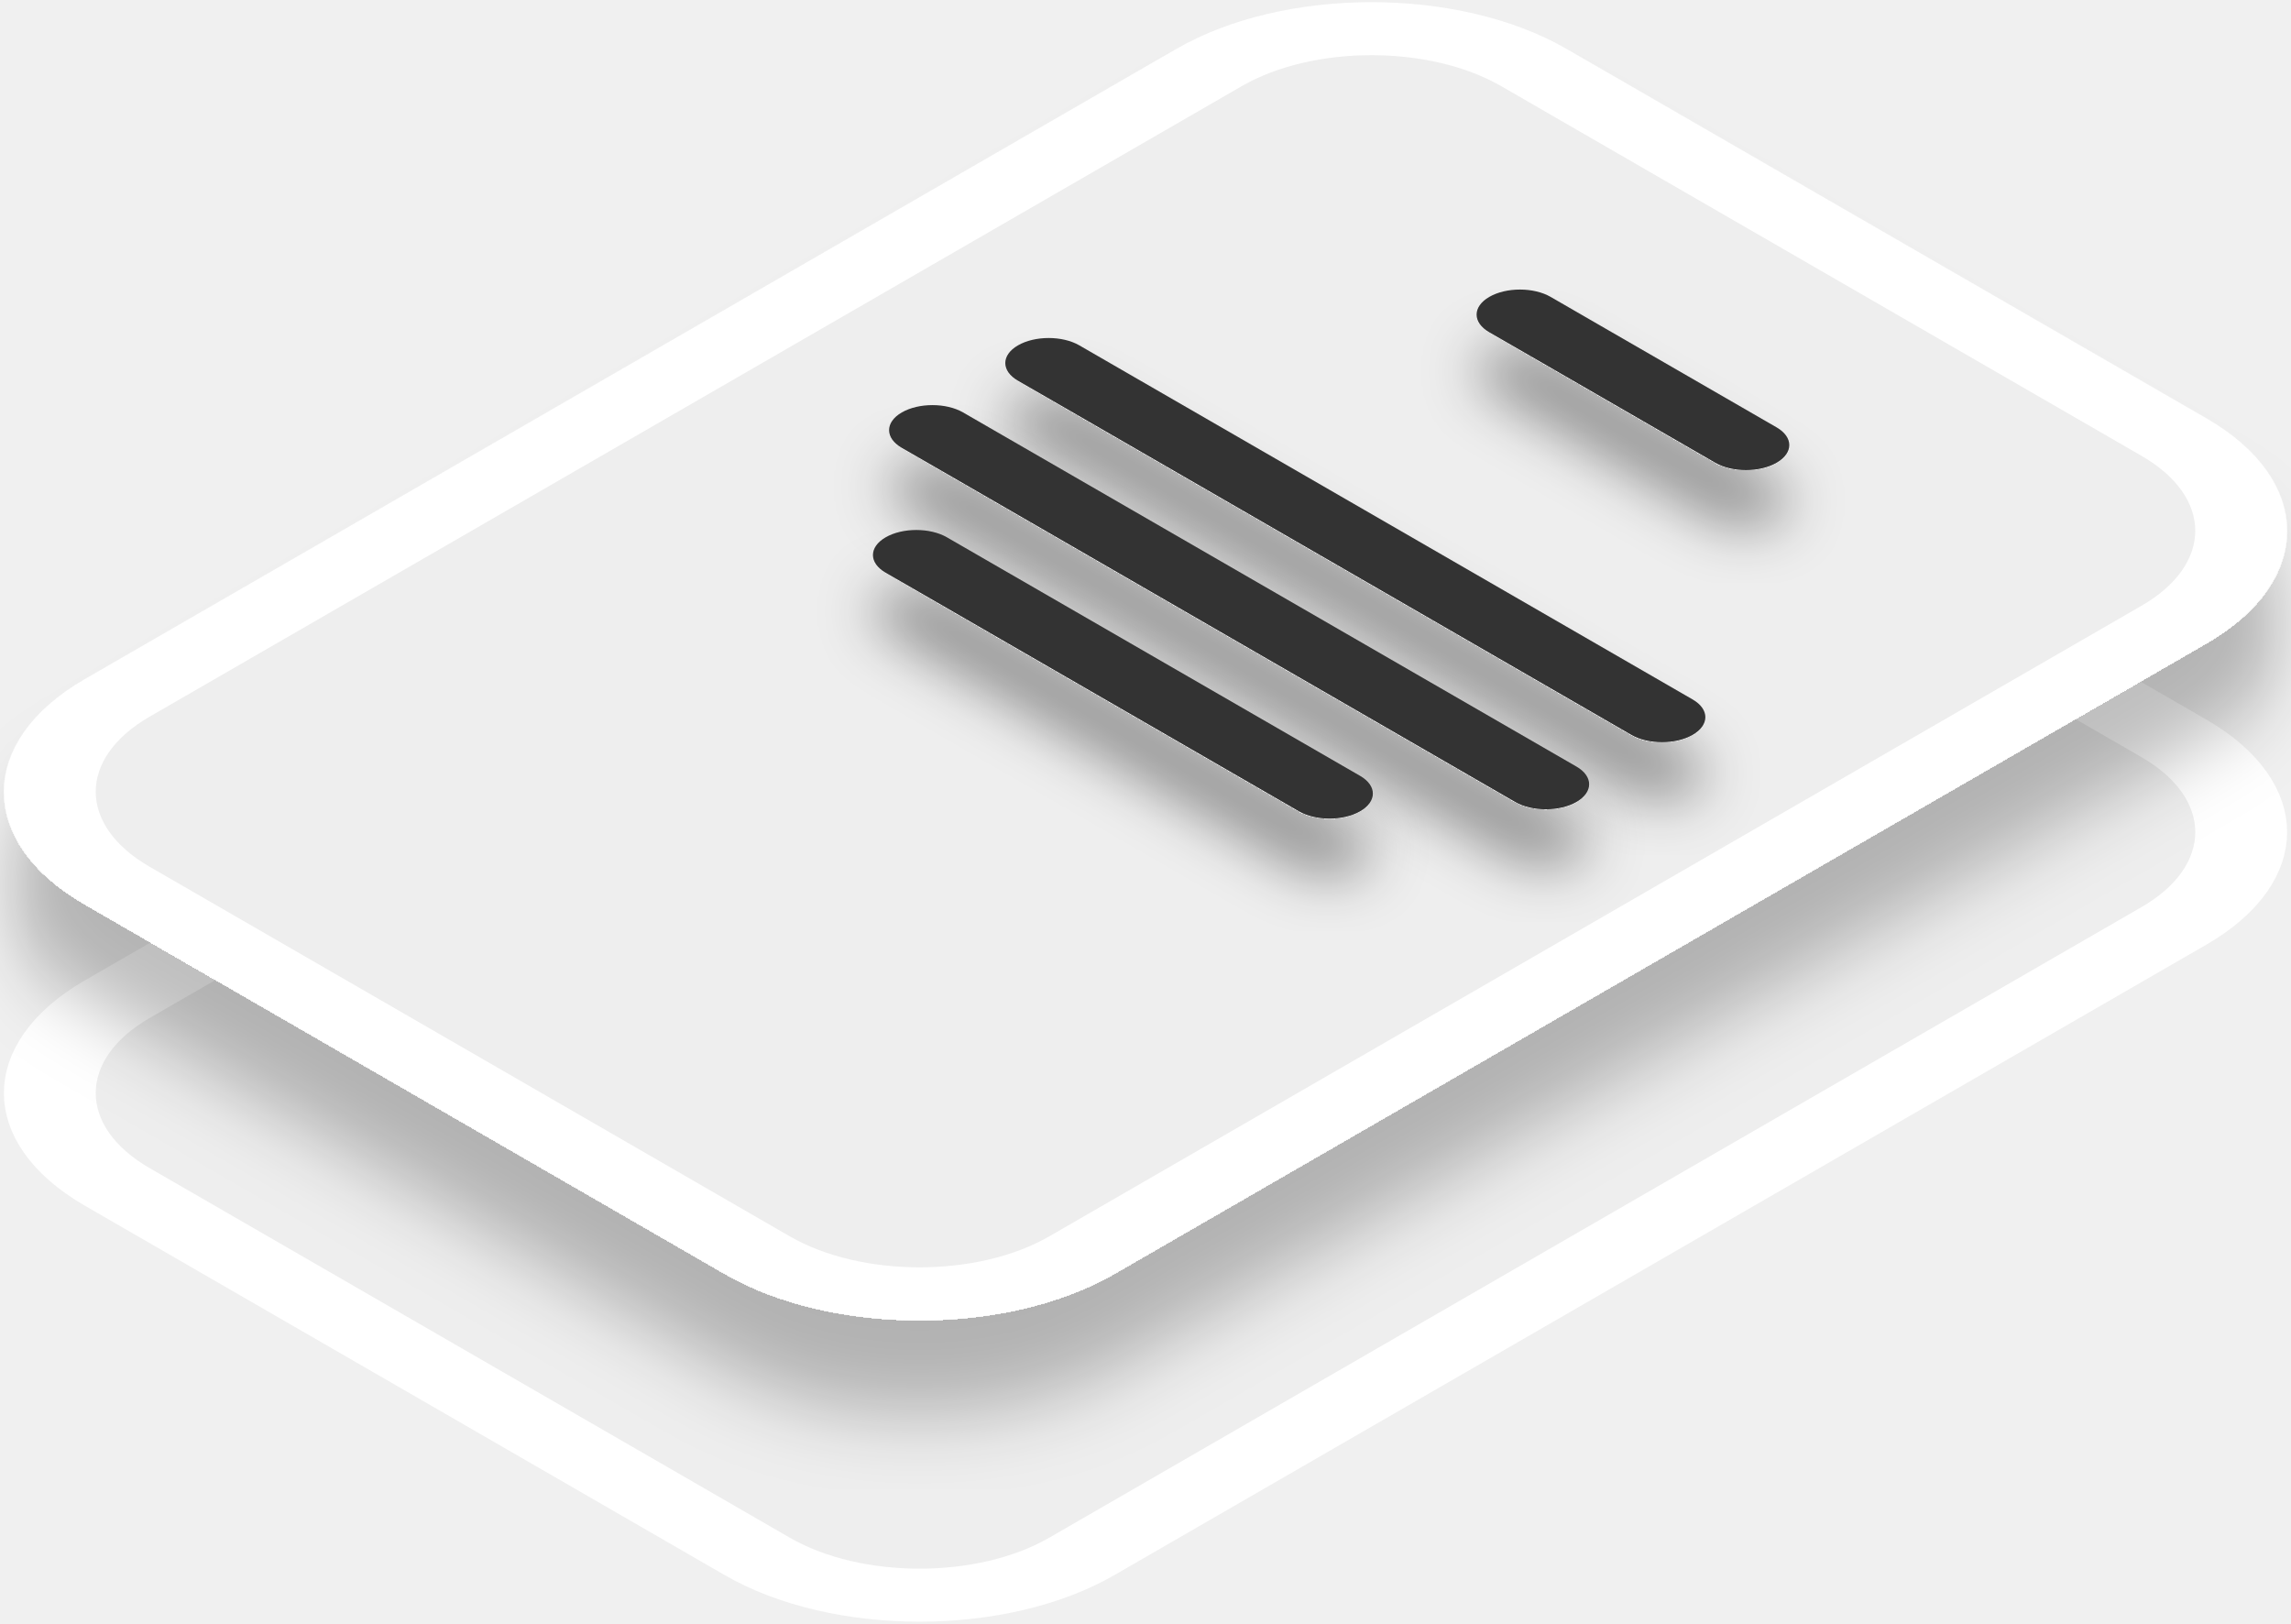
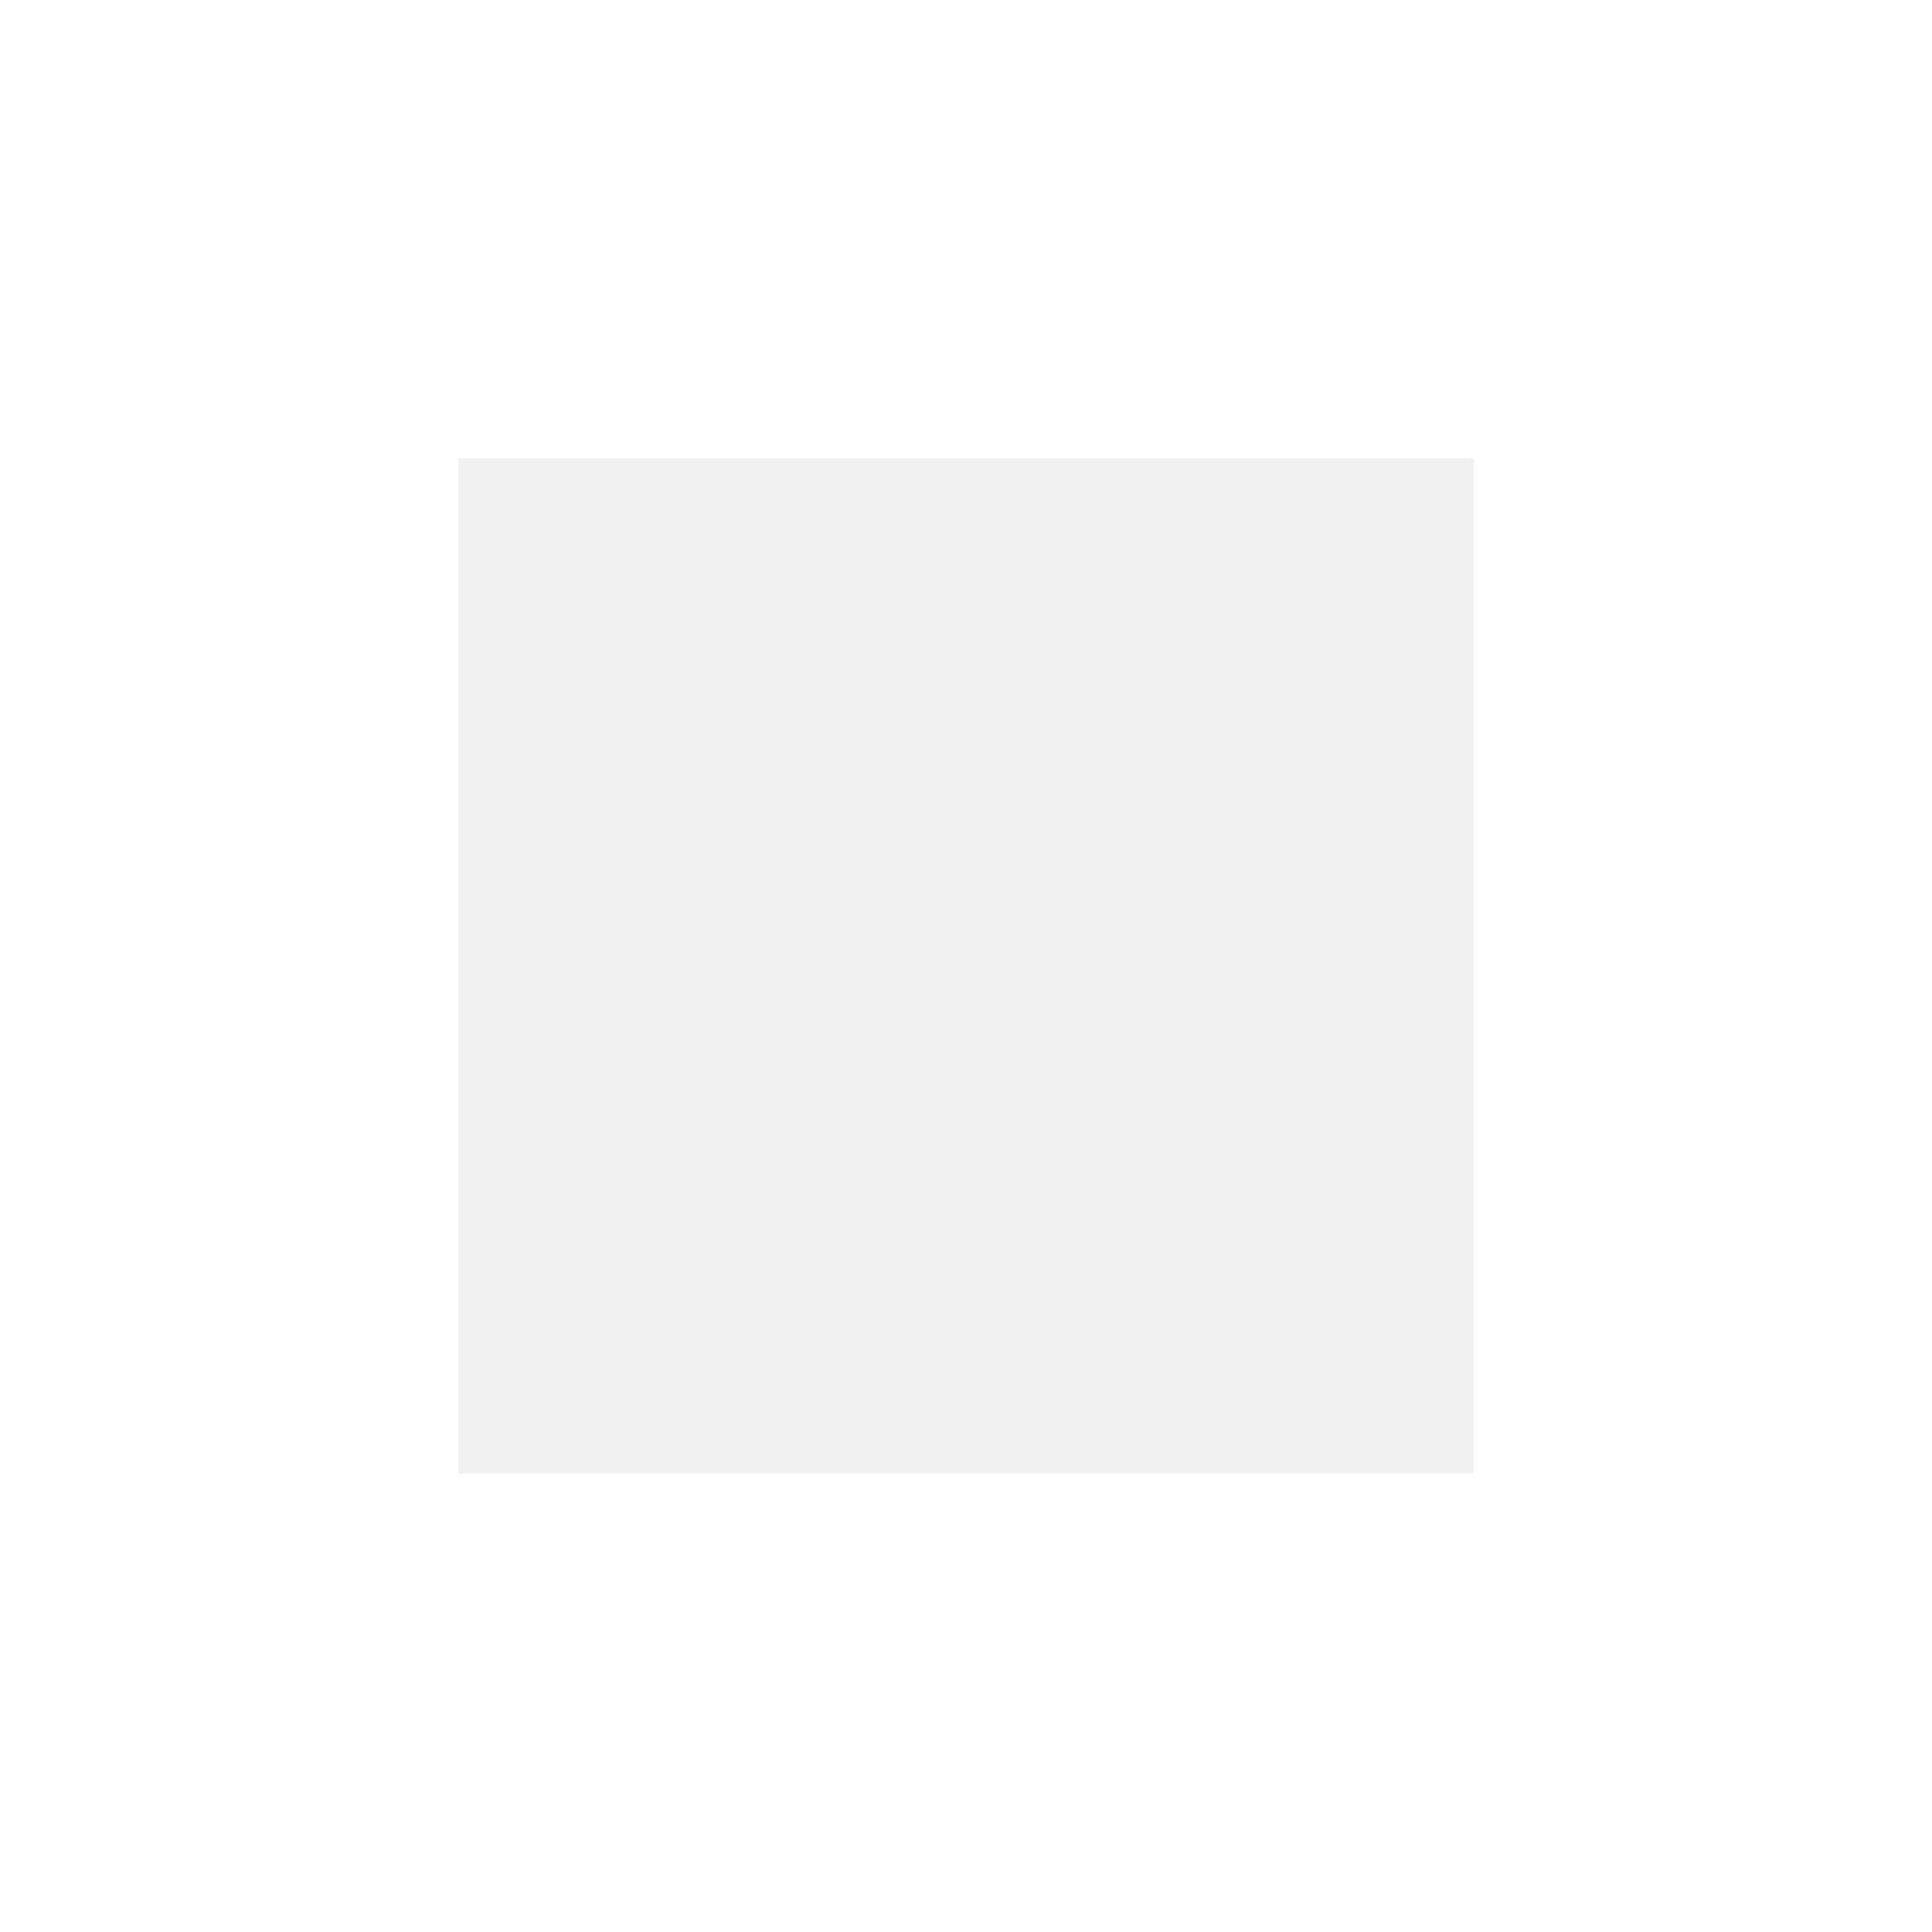
- <svg xmlns="http://www.w3.org/2000/svg" width="611" height="433" viewBox="0 0 611 433" fill="none">
-   <g clip-path="url(#clip0_116_161)">
-     <rect y="9.999" width="297.116" height="436.289" rx="50" transform="matrix(0.866044 0.499967 -0.866044 0.499967 374.425 68.3581)" fill="#EEEEEE" stroke="white" stroke-width="20" />
-     <g filter="url(#filter0_d_116_161)">
-       <rect width="317.116" height="456.289" rx="60" transform="matrix(0.866044 0.499967 -0.866044 0.499967 365.765 -17)" fill="#EEEEEE" />
-       <rect y="9.999" width="297.116" height="436.289" rx="50" transform="matrix(0.866044 0.499967 -0.866044 0.499967 374.425 -12)" stroke="white" stroke-width="20" />
-     </g>
-     <g filter="url(#filter1_d_116_161)">
-       <rect width="88.474" height="18.888" rx="9.444" transform="matrix(0.866044 0.499967 -0.866044 0.499967 405.368 74.4502)" fill="#333333" />
-     </g>
-     <g filter="url(#filter2_d_116_161)">
-       <rect width="207.766" height="18.888" rx="9.444" transform="matrix(0.866044 0.499967 -0.866044 0.499967 279.672 87.3728)" fill="#333333" />
-     </g>
-     <g filter="url(#filter3_d_116_161)">
-       <rect width="207.766" height="18.888" rx="9.444" transform="matrix(0.866044 0.499967 -0.866044 0.499967 248.679 105.266)" fill="#333333" />
-     </g>
-     <g filter="url(#filter4_d_116_161)">
-       <rect width="146.132" height="18.888" rx="9.444" transform="matrix(0.866044 0.499967 -0.866044 0.499967 244.374 138.566)" fill="#333333" />
-     </g>
-   </g>
-   <defs>
-     <filter id="filter0_d_116_161" x="-18.963" y="0.572" width="648.925" height="396.533" filterUnits="userSpaceOnUse" color-interpolation-filters="sRGB">
-       <feFlood flood-opacity="0" result="BackgroundImageFix" />
-       <feColorMatrix in="SourceAlpha" type="matrix" values="0 0 0 0 0 0 0 0 0 0 0 0 0 0 0 0 0 0 127 0" result="hardAlpha" />
-       <feOffset dy="25" />
-       <feGaussianBlur stdDeviation="10" />
-       <feComposite in2="hardAlpha" operator="out" />
-       <feColorMatrix type="matrix" values="0 0 0 0 0 0 0 0 0 0 0 0 0 0 0 0 0 0 0.25 0" />
-       <feBlend mode="normal" in2="BackgroundImageFix" result="effect1_dropShadow_116_161" />
-       <feBlend mode="normal" in="SourceGraphic" in2="effect1_dropShadow_116_161" result="shape" />
-     </filter>
-     <filter id="filter1_d_116_161" x="378.801" y="77.216" width="113.398" height="78.146" filterUnits="userSpaceOnUse" color-interpolation-filters="sRGB">
-       <feFlood flood-opacity="0" result="BackgroundImageFix" />
-       <feColorMatrix in="SourceAlpha" type="matrix" values="0 0 0 0 0 0 0 0 0 0 0 0 0 0 0 0 0 0 127 0" result="hardAlpha" />
-       <feOffset dy="15" />
-       <feGaussianBlur stdDeviation="7.5" />
-       <feComposite in2="hardAlpha" operator="out" />
-       <feColorMatrix type="matrix" values="0 0 0 0 0 0 0 0 0 0 0 0 0 0 0 0 0 0 0.4 0" />
-       <feBlend mode="normal" in2="BackgroundImageFix" result="effect1_dropShadow_116_161" />
-       <feBlend mode="normal" in="SourceGraphic" in2="effect1_dropShadow_116_161" result="shape" />
-     </filter>
-     <filter id="filter2_d_116_161" x="253.105" y="90.139" width="216.71" height="137.788" filterUnits="userSpaceOnUse" color-interpolation-filters="sRGB">
-       <feFlood flood-opacity="0" result="BackgroundImageFix" />
-       <feColorMatrix in="SourceAlpha" type="matrix" values="0 0 0 0 0 0 0 0 0 0 0 0 0 0 0 0 0 0 127 0" result="hardAlpha" />
-       <feOffset dy="15" />
-       <feGaussianBlur stdDeviation="7.5" />
-       <feComposite in2="hardAlpha" operator="out" />
-       <feColorMatrix type="matrix" values="0 0 0 0 0 0 0 0 0 0 0 0 0 0 0 0 0 0 0.4 0" />
-       <feBlend mode="normal" in2="BackgroundImageFix" result="effect1_dropShadow_116_161" />
-       <feBlend mode="normal" in="SourceGraphic" in2="effect1_dropShadow_116_161" result="shape" />
-     </filter>
-     <filter id="filter3_d_116_161" x="222.112" y="108.031" width="216.71" height="137.788" filterUnits="userSpaceOnUse" color-interpolation-filters="sRGB">
-       <feFlood flood-opacity="0" result="BackgroundImageFix" />
-       <feColorMatrix in="SourceAlpha" type="matrix" values="0 0 0 0 0 0 0 0 0 0 0 0 0 0 0 0 0 0 127 0" result="hardAlpha" />
-       <feOffset dy="15" />
-       <feGaussianBlur stdDeviation="7.5" />
-       <feComposite in2="hardAlpha" operator="out" />
-       <feColorMatrix type="matrix" values="0 0 0 0 0 0 0 0 0 0 0 0 0 0 0 0 0 0 0.4 0" />
-       <feBlend mode="normal" in2="BackgroundImageFix" result="effect1_dropShadow_116_161" />
-       <feBlend mode="normal" in="SourceGraphic" in2="effect1_dropShadow_116_161" result="shape" />
-     </filter>
-     <filter id="filter4_d_116_161" x="217.807" y="141.331" width="163.332" height="106.973" filterUnits="userSpaceOnUse" color-interpolation-filters="sRGB">
-       <feFlood flood-opacity="0" result="BackgroundImageFix" />
-       <feColorMatrix in="SourceAlpha" type="matrix" values="0 0 0 0 0 0 0 0 0 0 0 0 0 0 0 0 0 0 127 0" result="hardAlpha" />
-       <feOffset dy="15" />
-       <feGaussianBlur stdDeviation="7.5" />
-       <feComposite in2="hardAlpha" operator="out" />
-       <feColorMatrix type="matrix" values="0 0 0 0 0 0 0 0 0 0 0 0 0 0 0 0 0 0 0.4 0" />
-       <feBlend mode="normal" in2="BackgroundImageFix" result="effect1_dropShadow_116_161" />
-       <feBlend mode="normal" in="SourceGraphic" in2="effect1_dropShadow_116_161" result="shape" />
-     </filter>
-     <clipPath id="clip0_116_161">
-       <rect width="611" height="433" fill="white" />
-     </clipPath>
-   </defs>
+ <svg xmlns="http://www.w3.org/2000/svg" width="670" height="670" viewBox="0 0 670 670" fill="none">
+   <path fill-rule="evenodd" clip-rule="evenodd" d="M670 0H0V670H670V0ZM511 159H159V511H511V159Z" fill="white" />
</svg>
